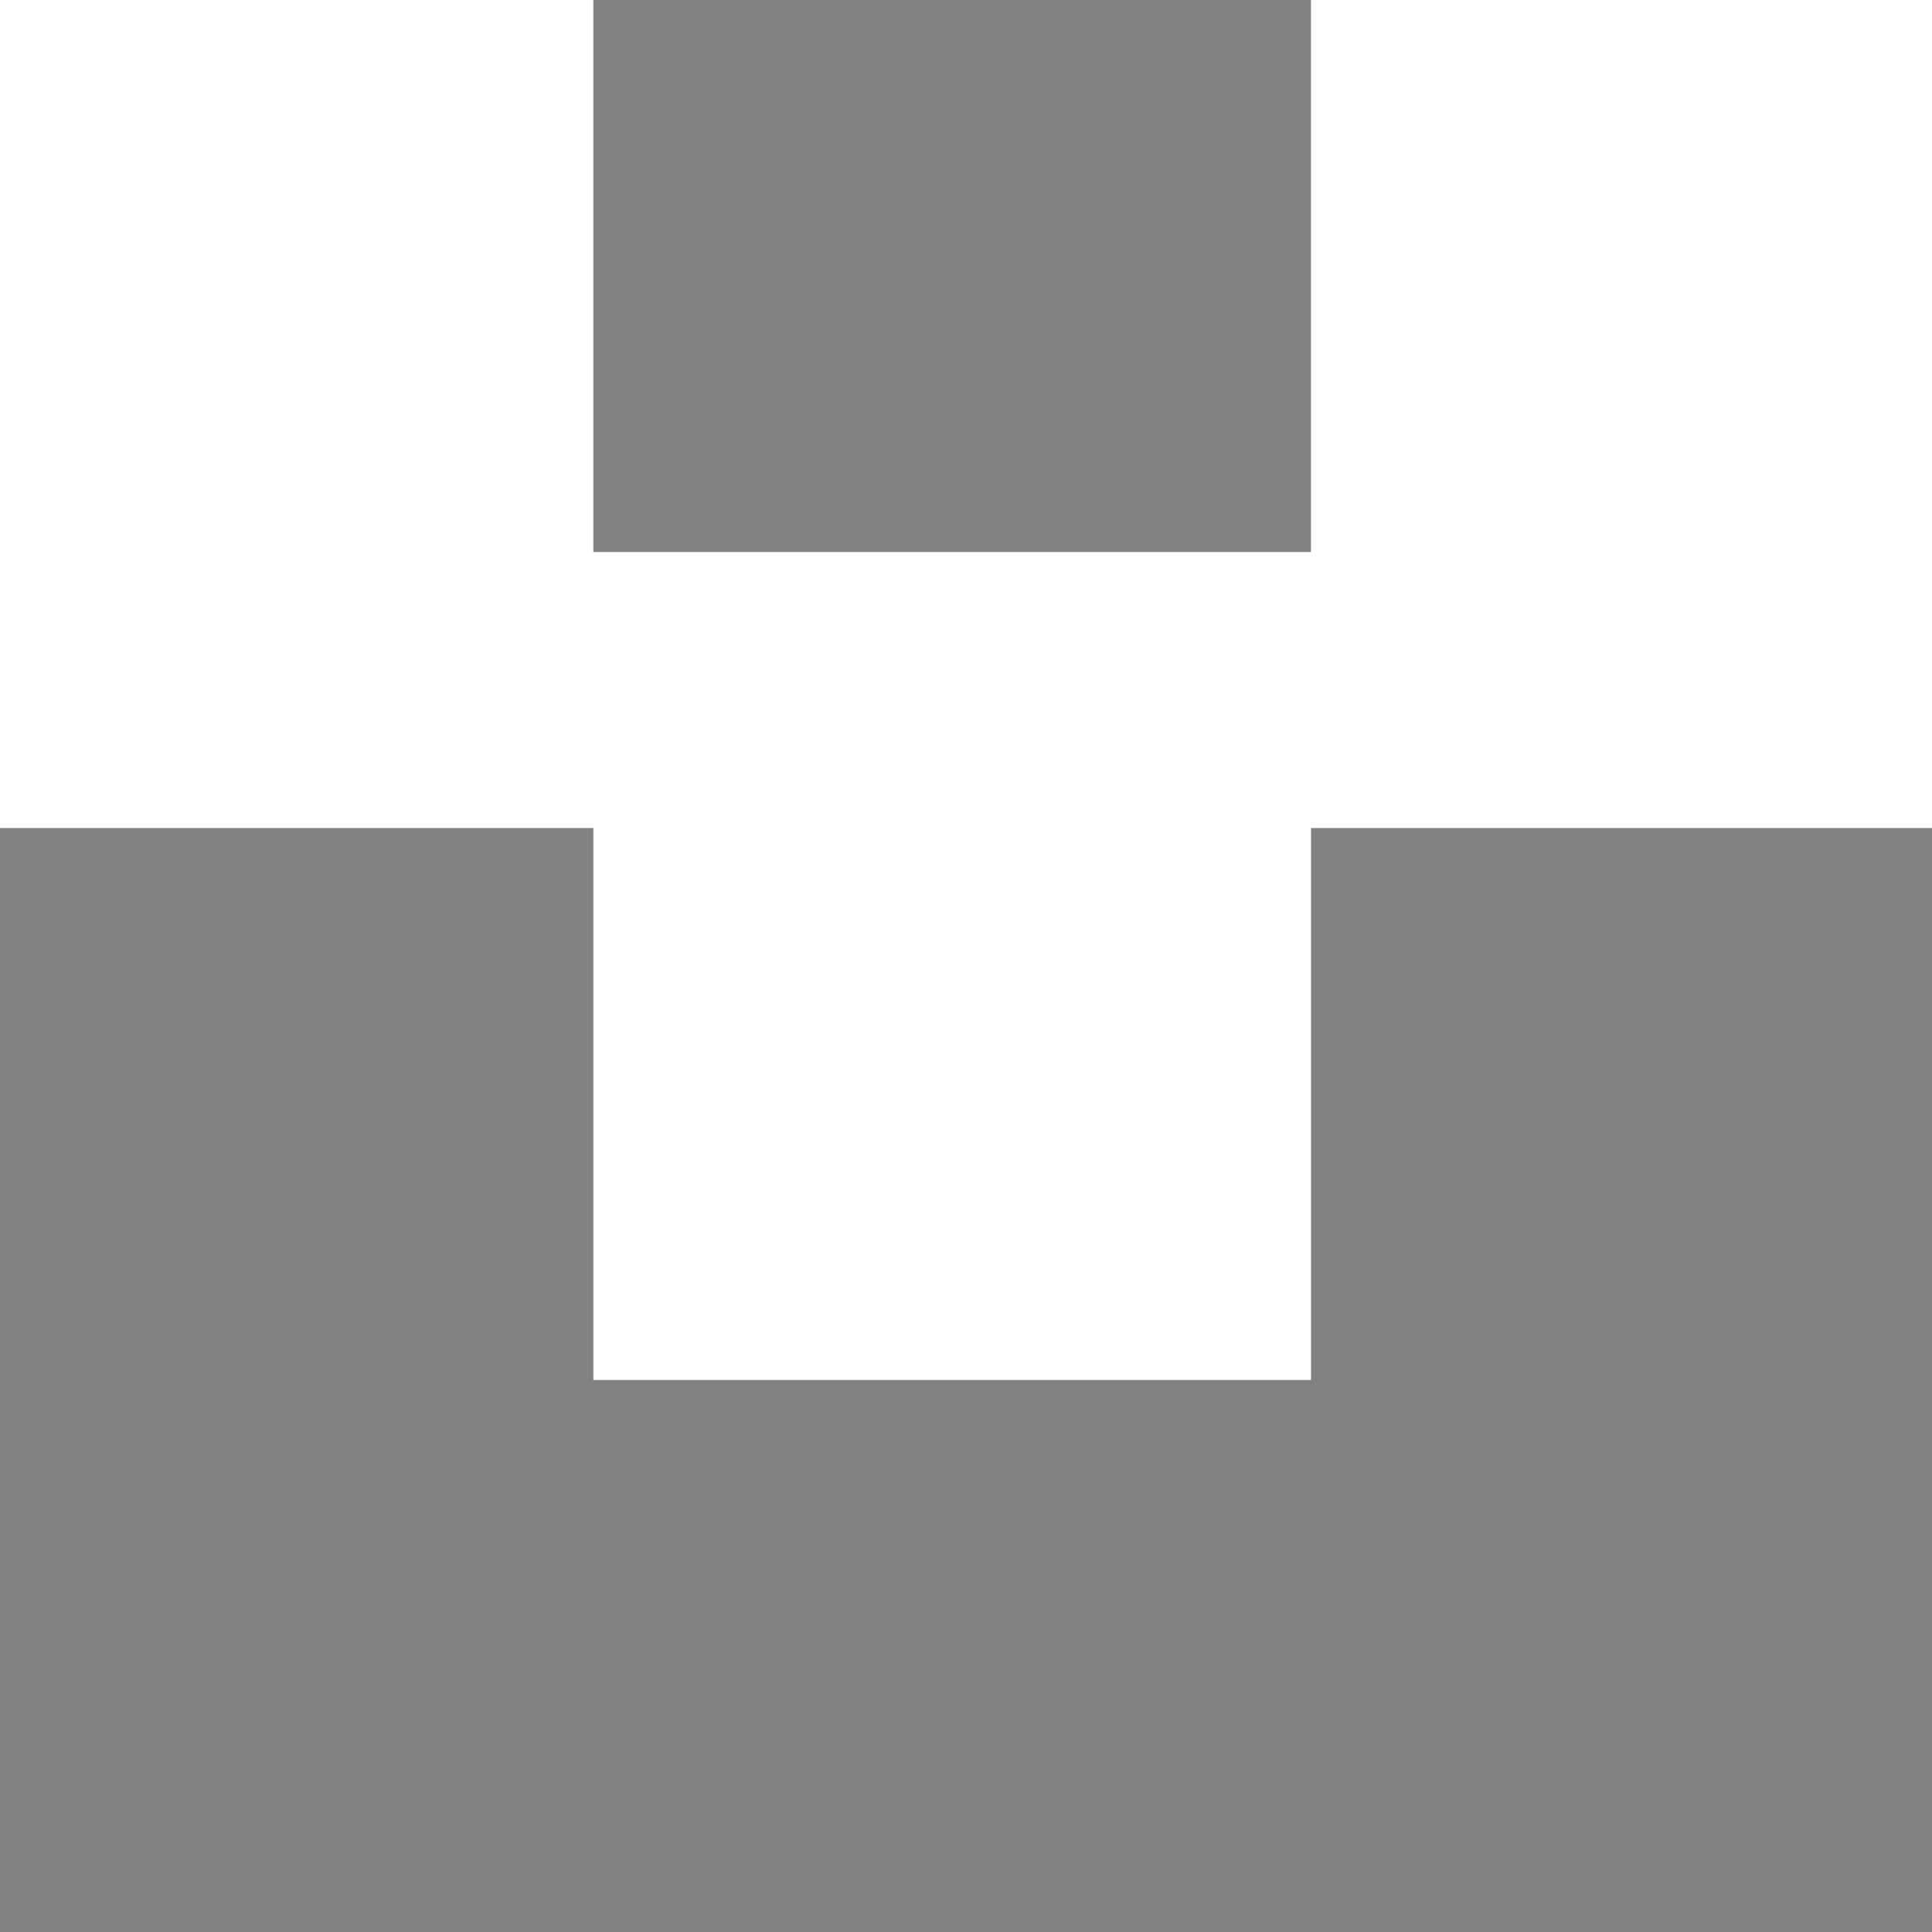
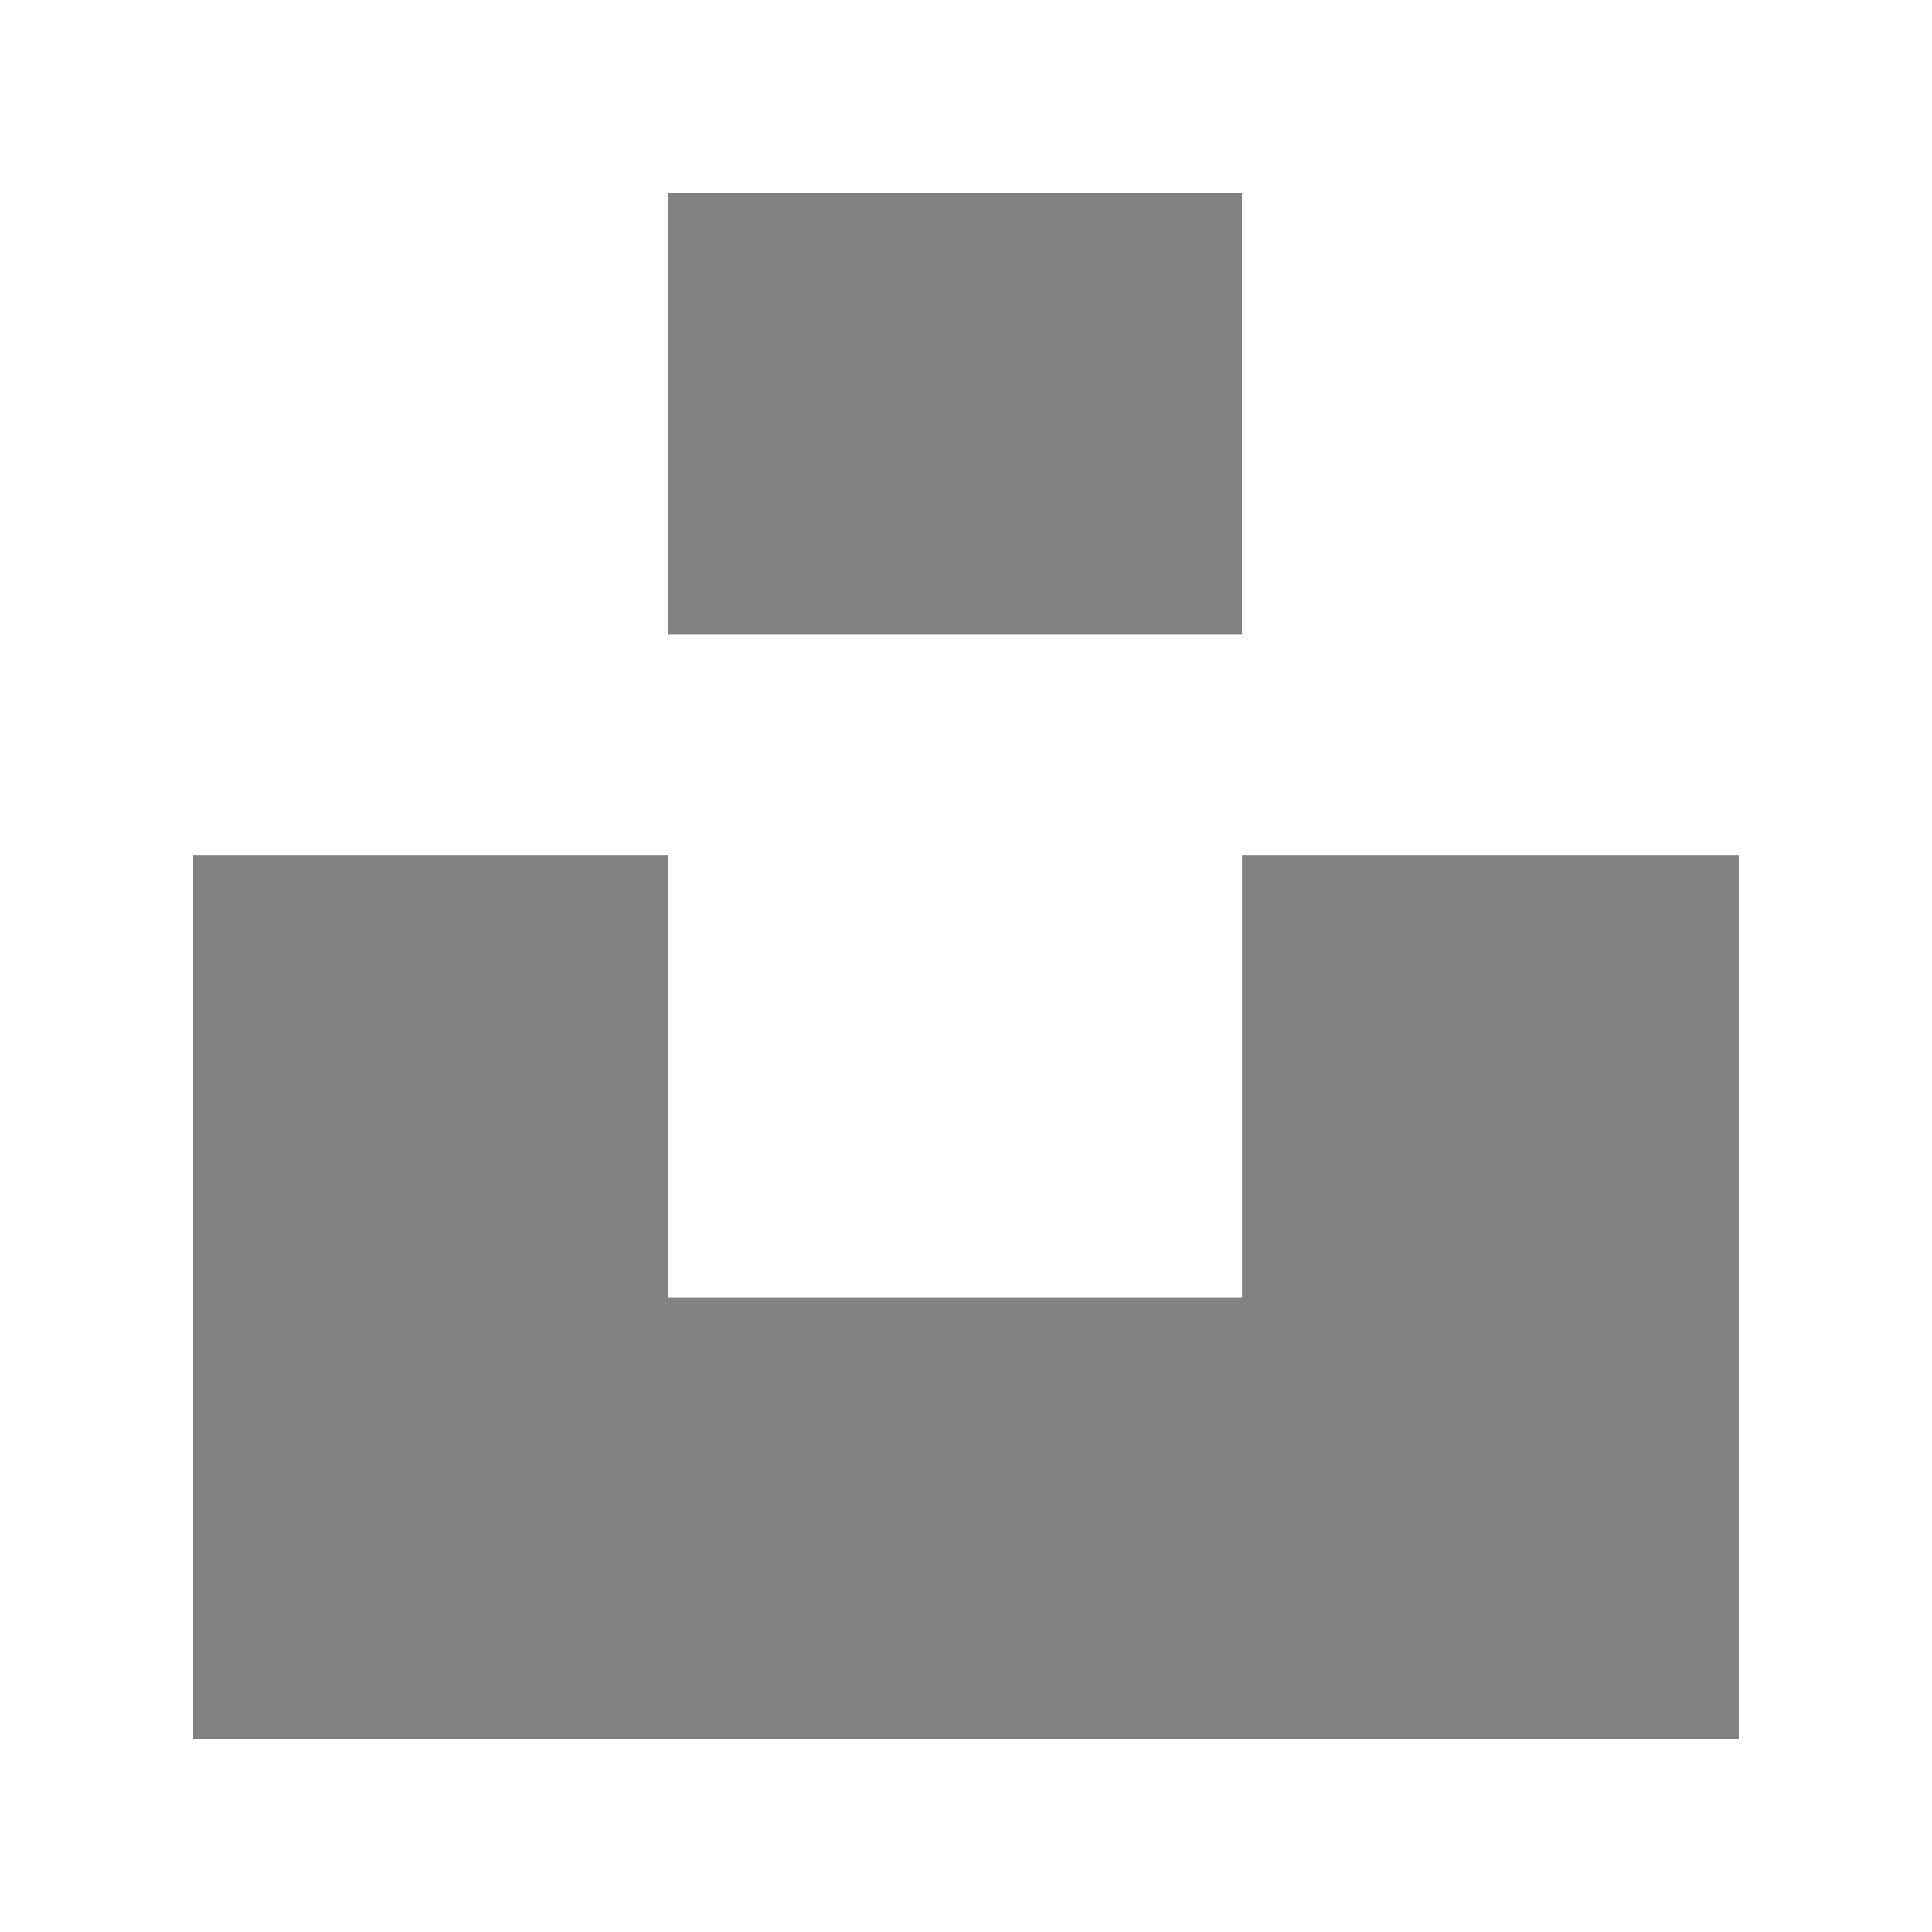
- <svg xmlns="http://www.w3.org/2000/svg" width="24" height="24" viewBox="0 0 24 24" fill="none">
-   <rect x="7.371" width="8.914" height="6.857" fill="#828282" />
-   <path fill-rule="evenodd" clip-rule="evenodd" d="M7.371 10.286H0V24H24V10.286H16.286V17.143H7.371V10.286Z" fill="#828282" />
+ <svg xmlns="http://www.w3.org/2000/svg" width="30" height="30" viewBox="0 0 30 30" fill="none">
+   <rect x="10.371" y="3" width="8.914" height="6.857" fill="#828282" />
+   <path fill-rule="evenodd" clip-rule="evenodd" d="M10.371 13.286H3V27H27V13.286H19.286V20.143H10.371V13.286Z" fill="#828282" />
</svg>
